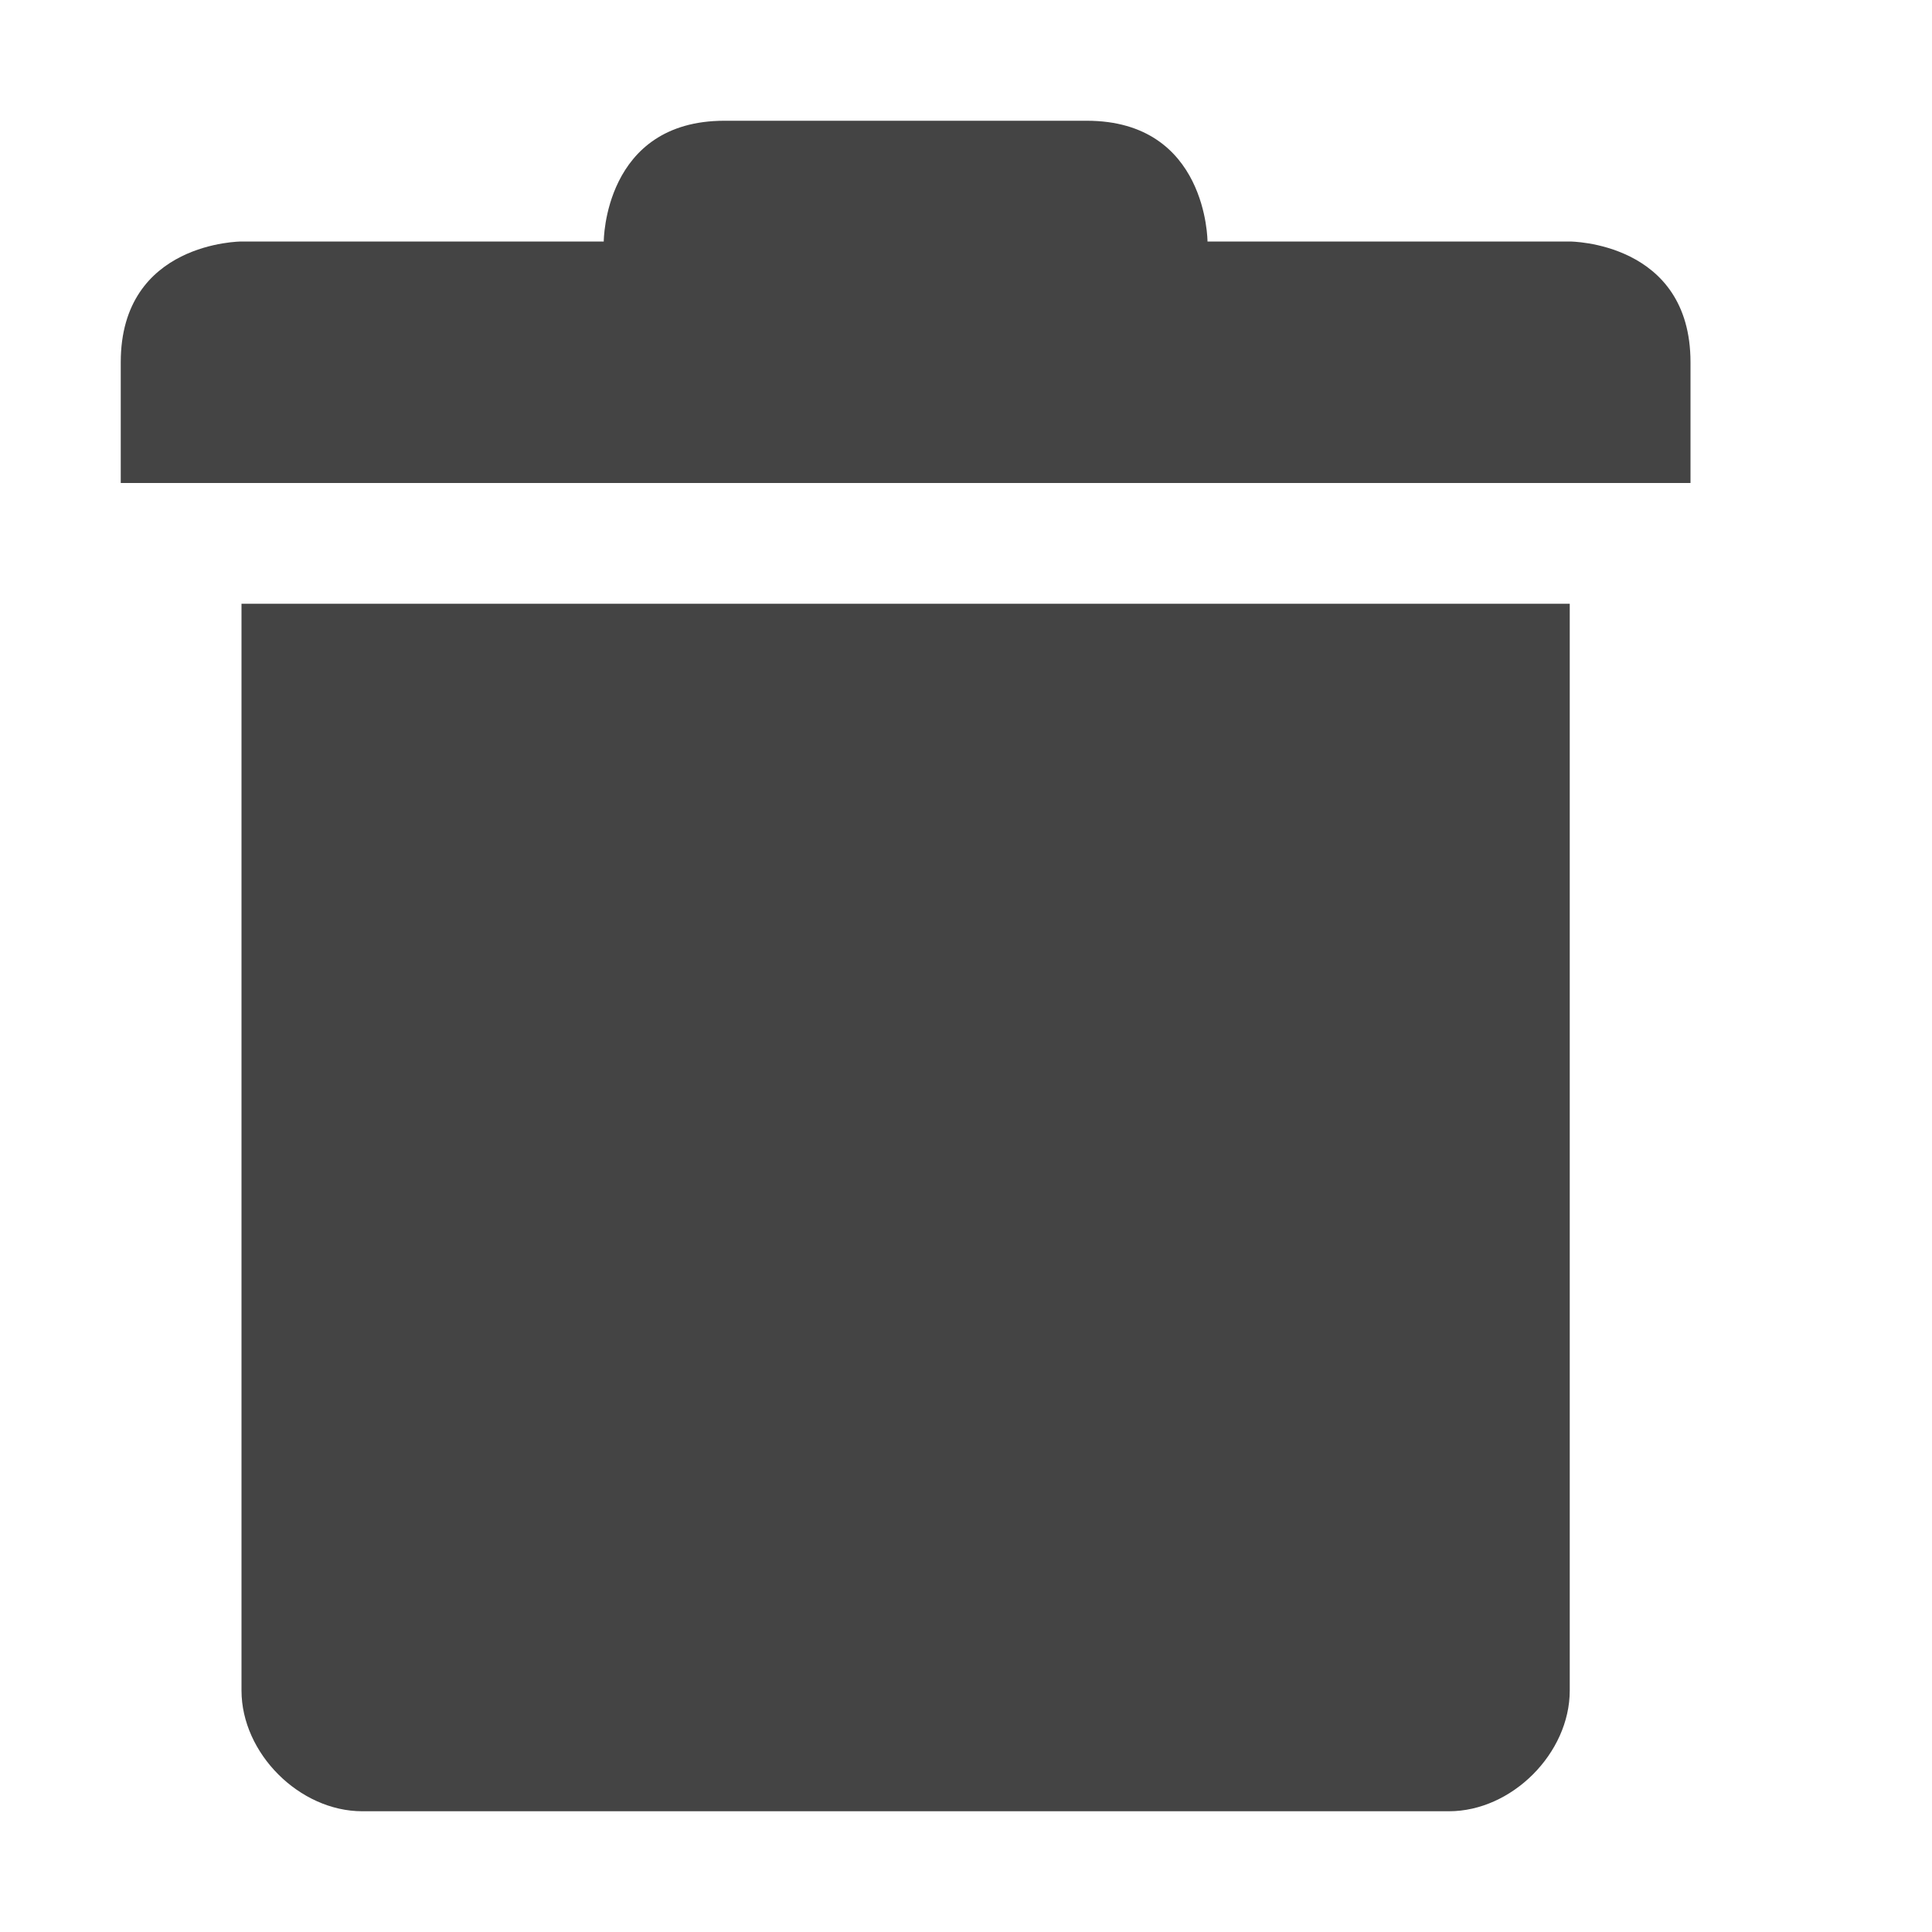
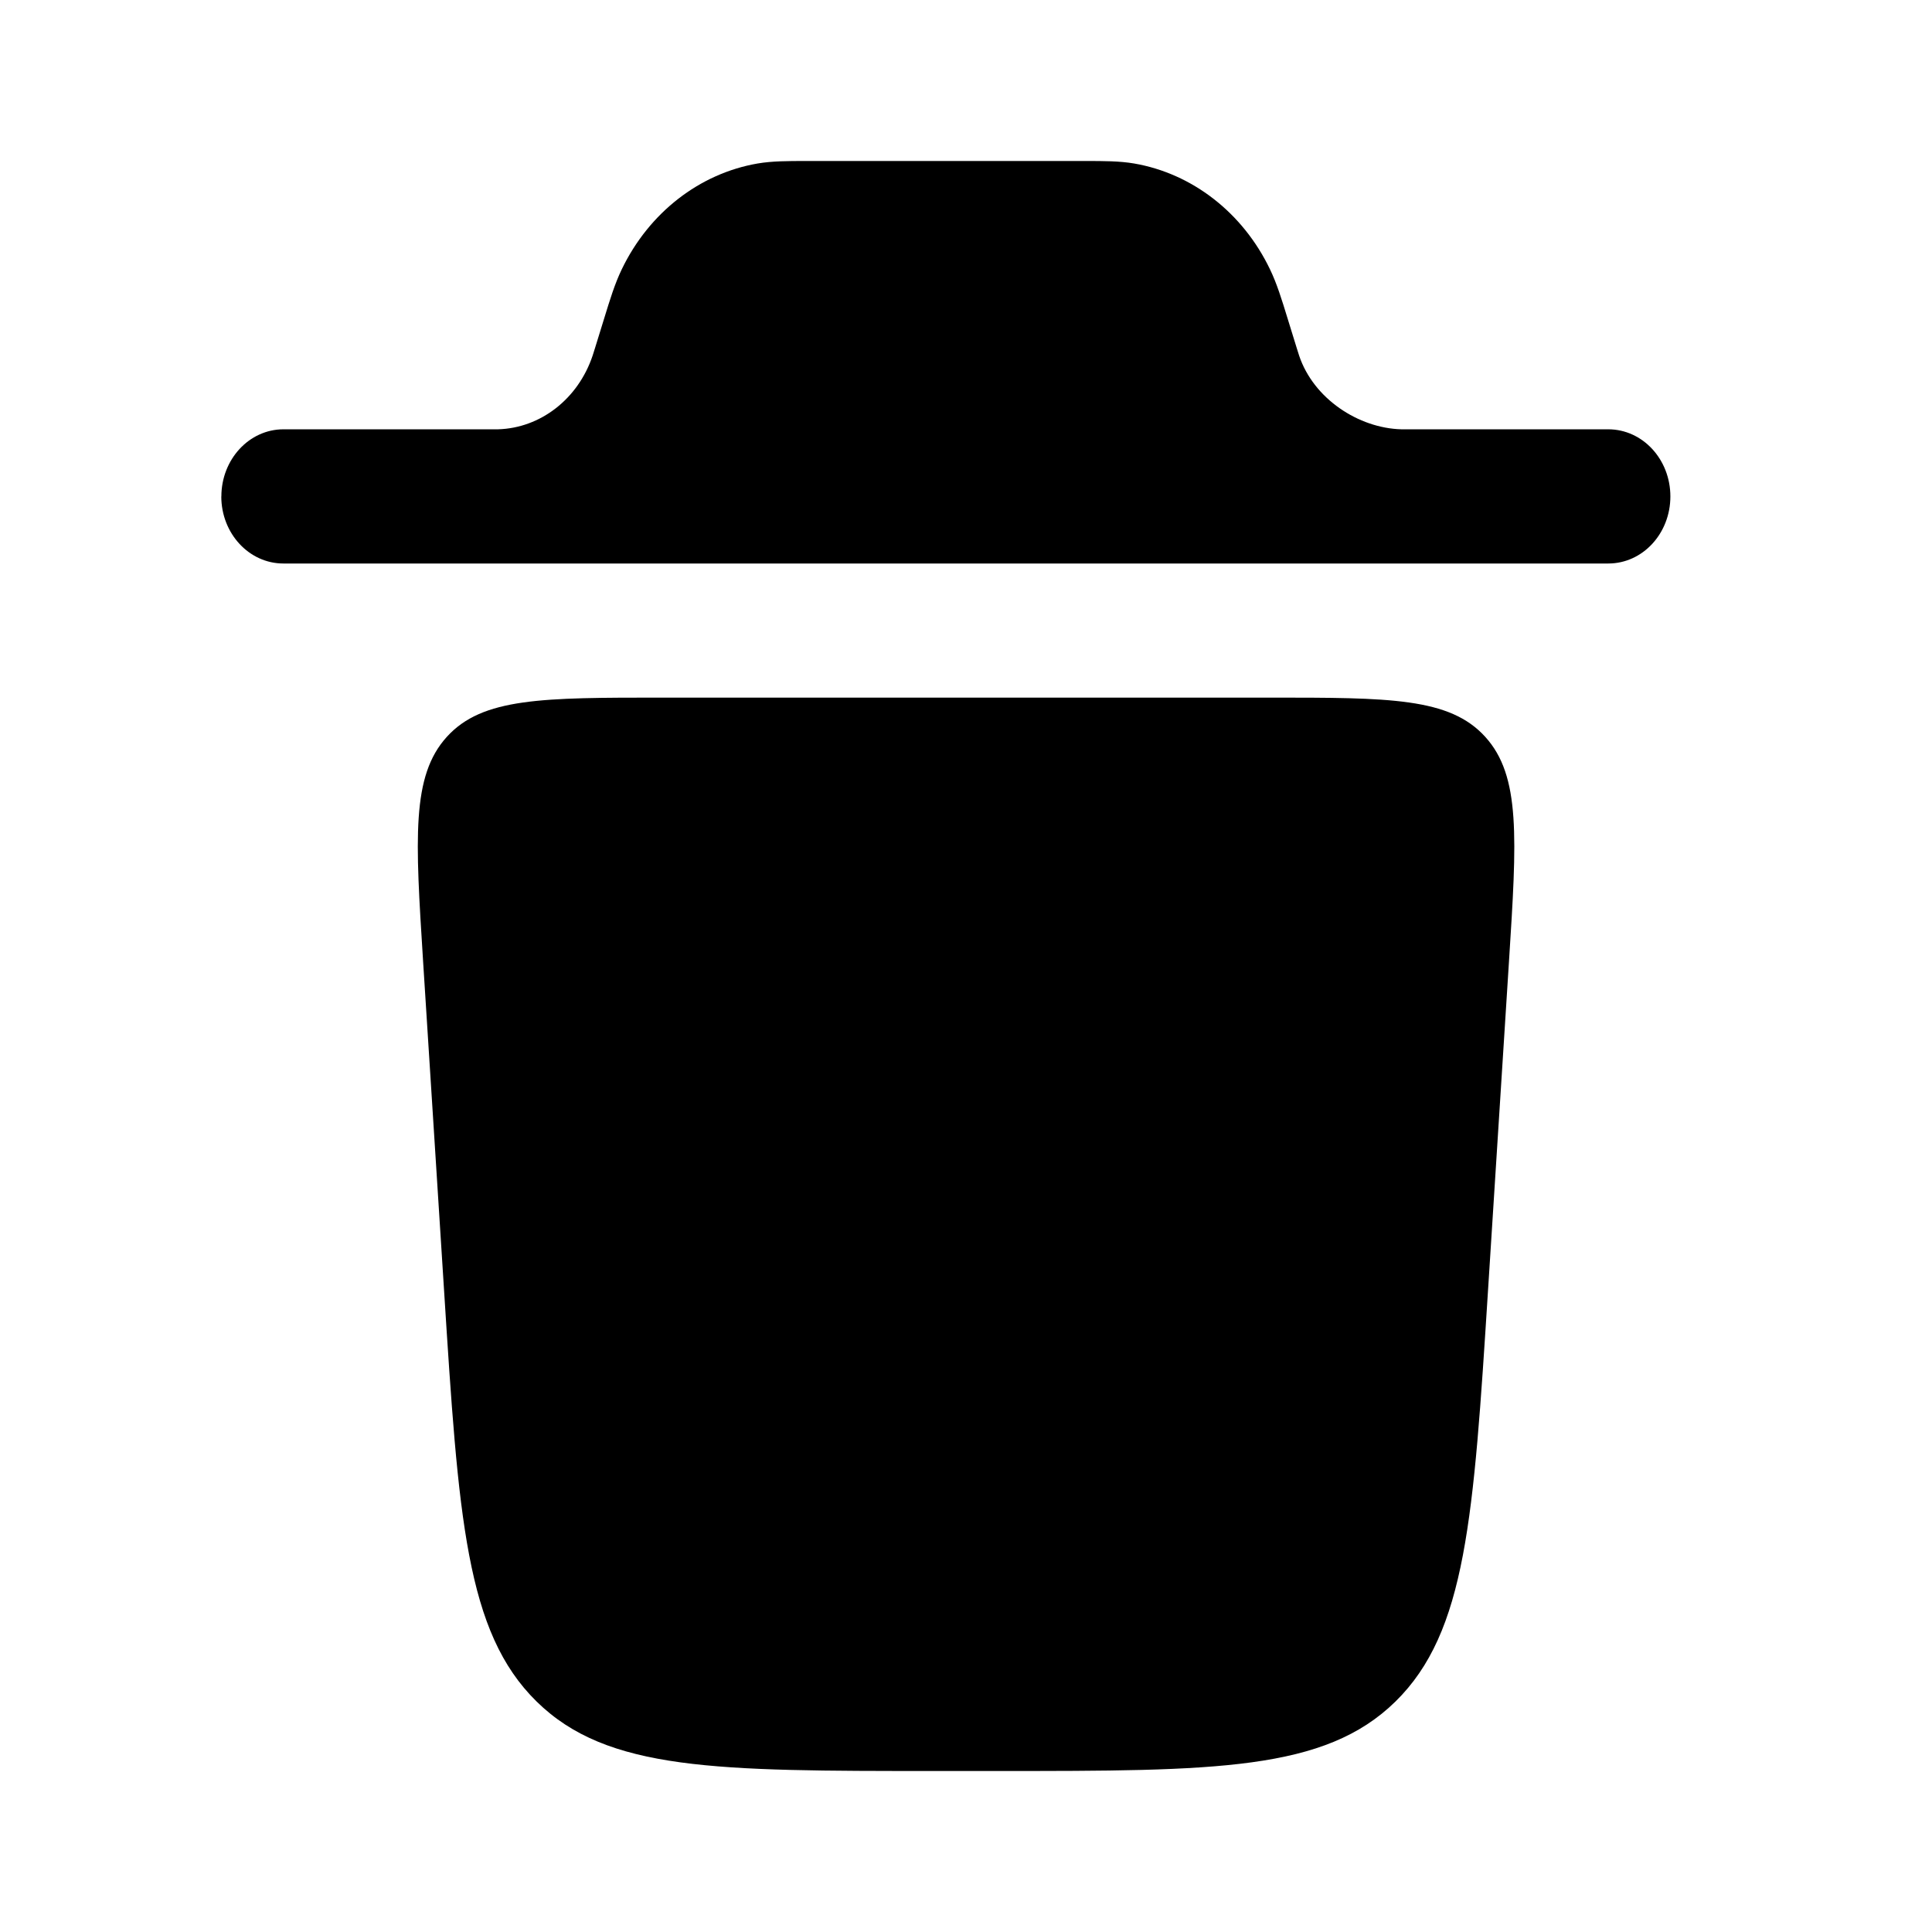
- <svg xmlns="http://www.w3.org/2000/svg" width="16" height="16" version="1.1">
-   <defs>
-     <style id="current-color-scheme" type="text/css">
-    .ColorScheme-Text { color:#444444; } .ColorScheme-Highlight { color:#4285f4; } .ColorScheme-NeutralText { color:#ff9800; } .ColorScheme-PositiveText { color:#4caf50; } .ColorScheme-NegativeText { color:#f44336; }
-   </style>
-   </defs>
-   <path style="fill:currentColor" class="ColorScheme-Text" d="M 6,1 C 5,1 5,2 5,2 H 2 C 2,2 1,2 1,3 V 4 H 14 V 3 C 14,2 13,2 13,2 H 10 C 10,2 10,1 9,1 Z M 2,5 V 14 C 2,14.52 2.48,15 3,15 H 12 C 12.52,15 13,14.52 13,14 V 5 Z" />
+ <svg xmlns="http://www.w3.org/2000/svg" width="24" height="24" viewBox="0 0 24 24">
+   <path fill="currentColor" d="M2.75 6.167c0-.46.345-.834.771-.834h2.665c.529-.015.996-.378 1.176-.916l.03-.095l.115-.372c.07-.228.131-.427.217-.605c.338-.702.964-1.189 1.687-1.314c.184-.031.377-.031.6-.031h3.478c.223 0 .417 0 .6.031c.723.125 1.35.612 1.687 1.314c.086.178.147.377.217.605l.115.372l.03.095c.18.538.74.902 1.27.916h2.57c.427 0 .772.373.772.834S20.405 7 19.979 7H3.52c-.426 0-.771-.373-.771-.833M11.607 22h.787c2.707 0 4.06 0 4.941-.863c.88-.864.97-2.28 1.15-5.111l.26-4.081c.098-1.537.147-2.305-.295-2.792s-1.187-.487-2.679-.487H8.23c-1.491 0-2.237 0-2.679.487s-.392 1.255-.295 2.792l.26 4.08c.18 2.833.27 4.248 1.15 5.112S8.9 22 11.607 22" />
</svg>
